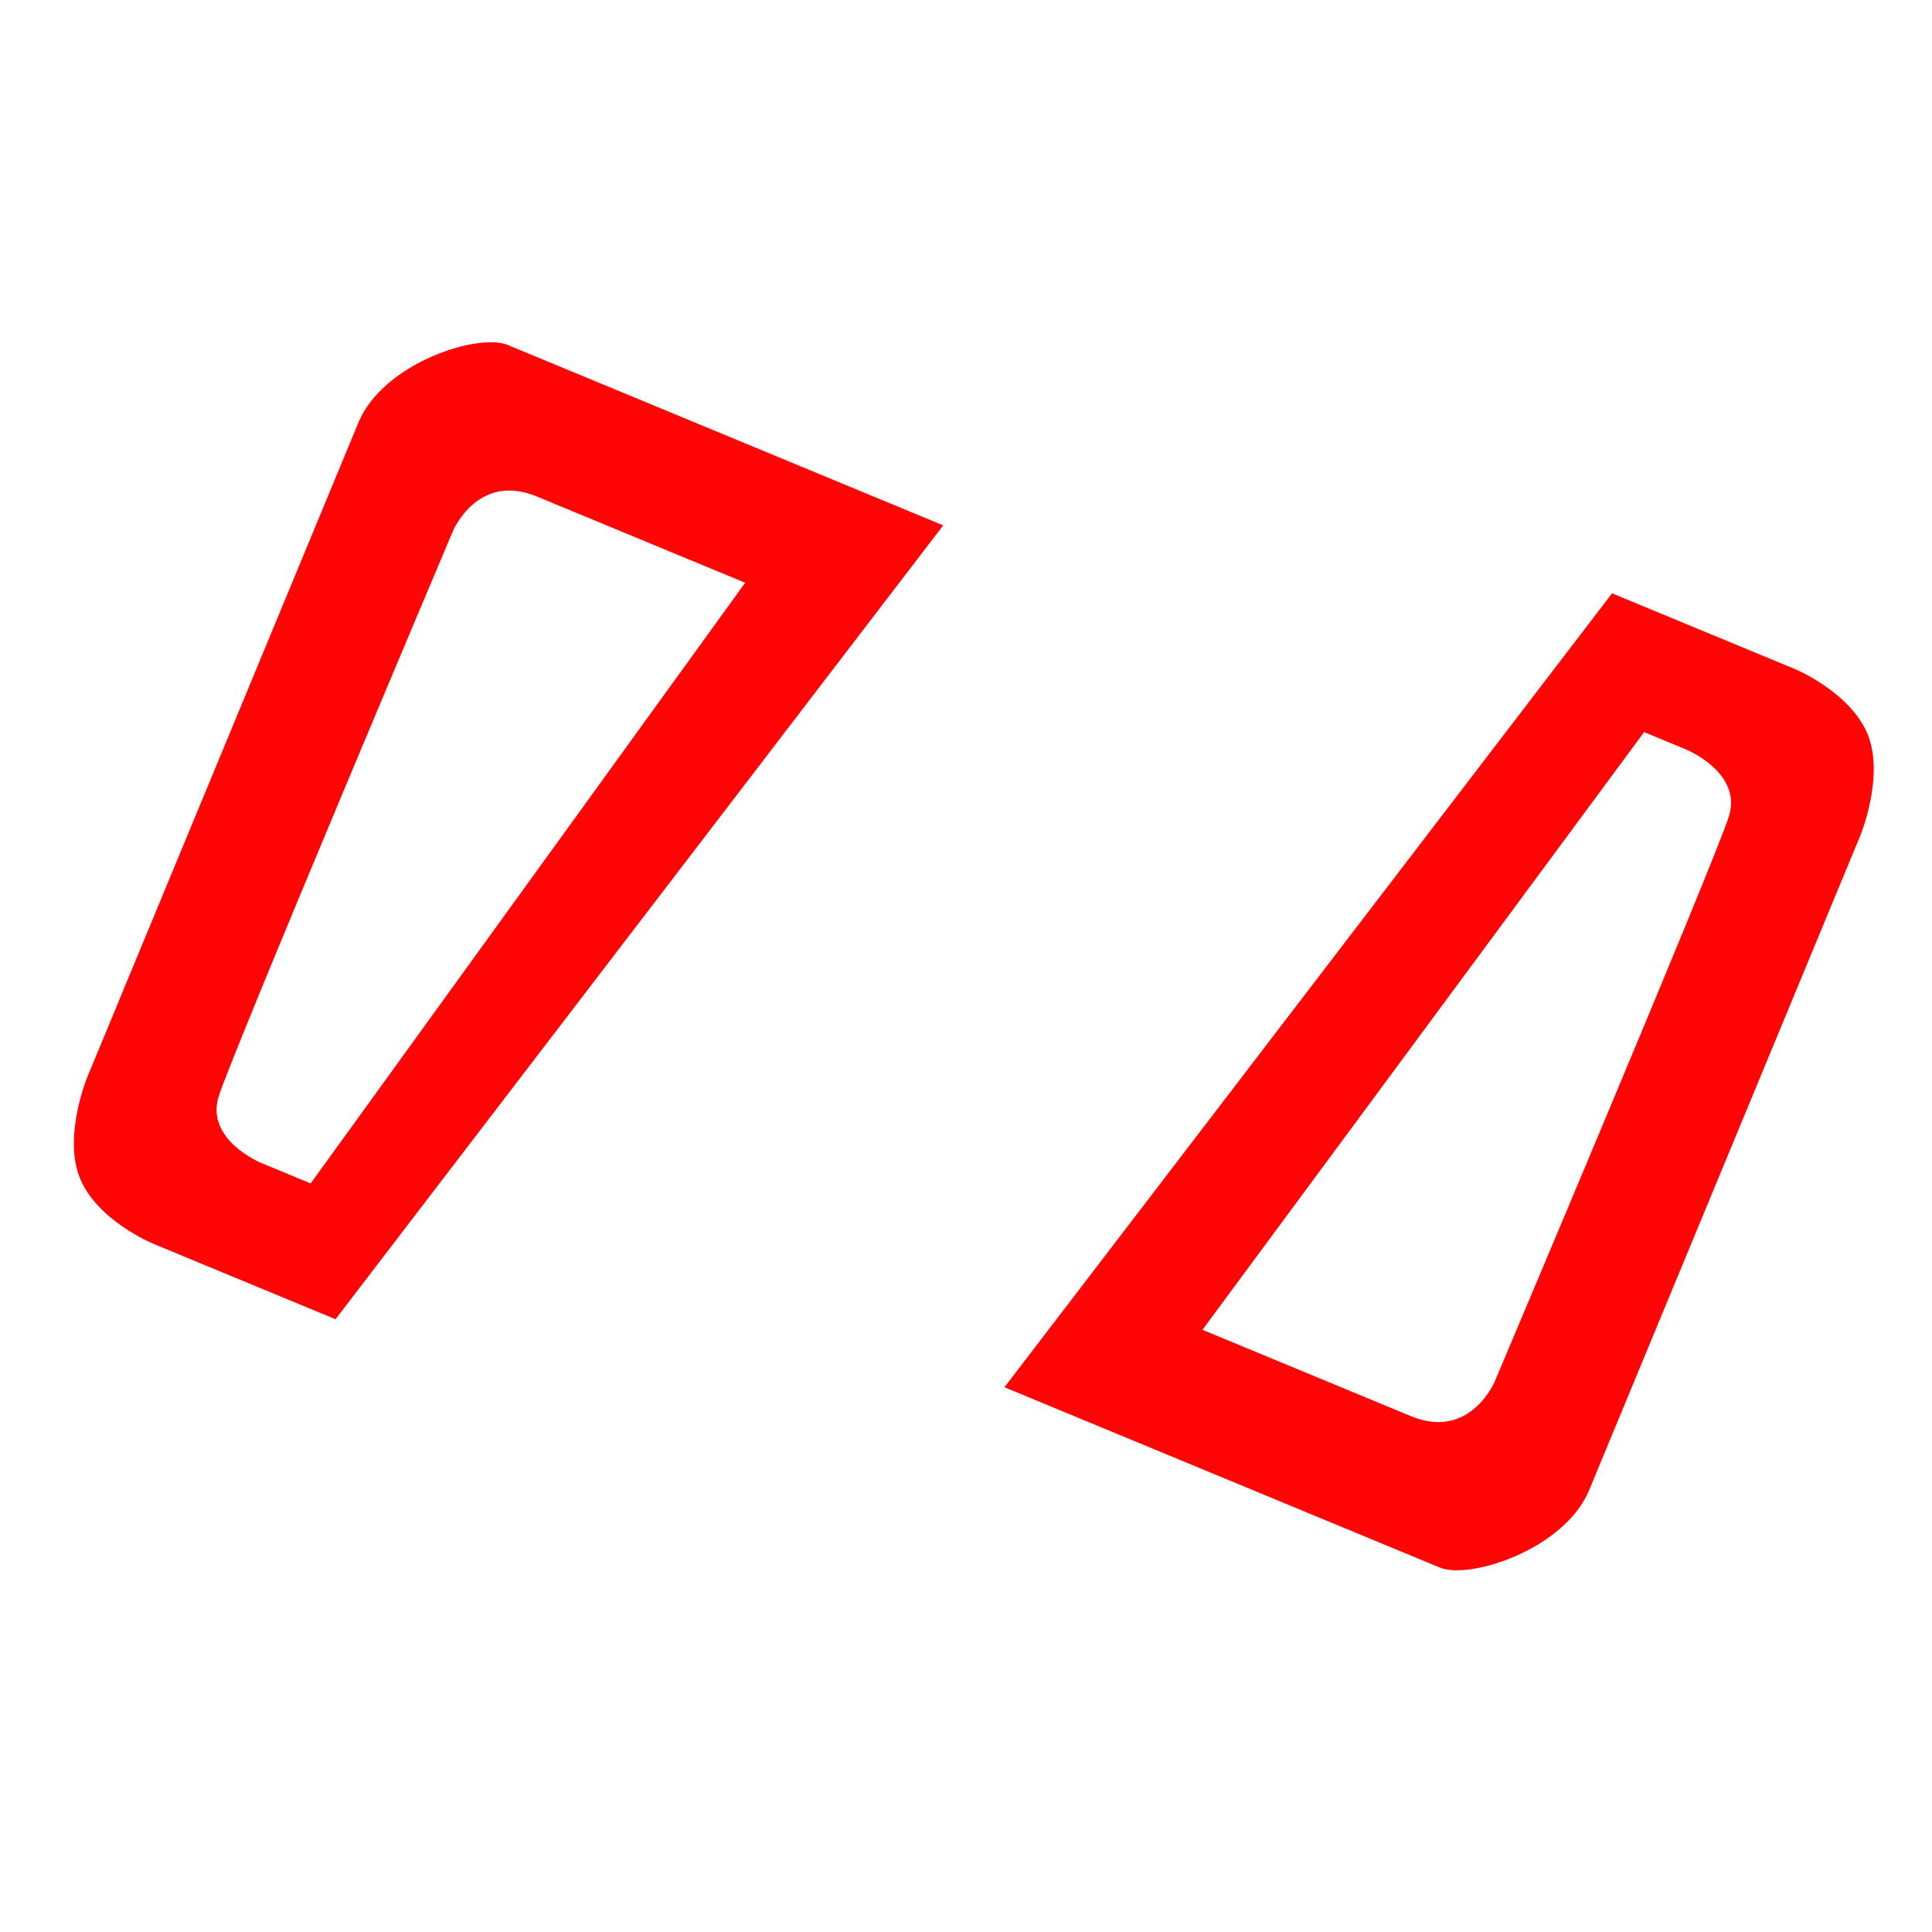
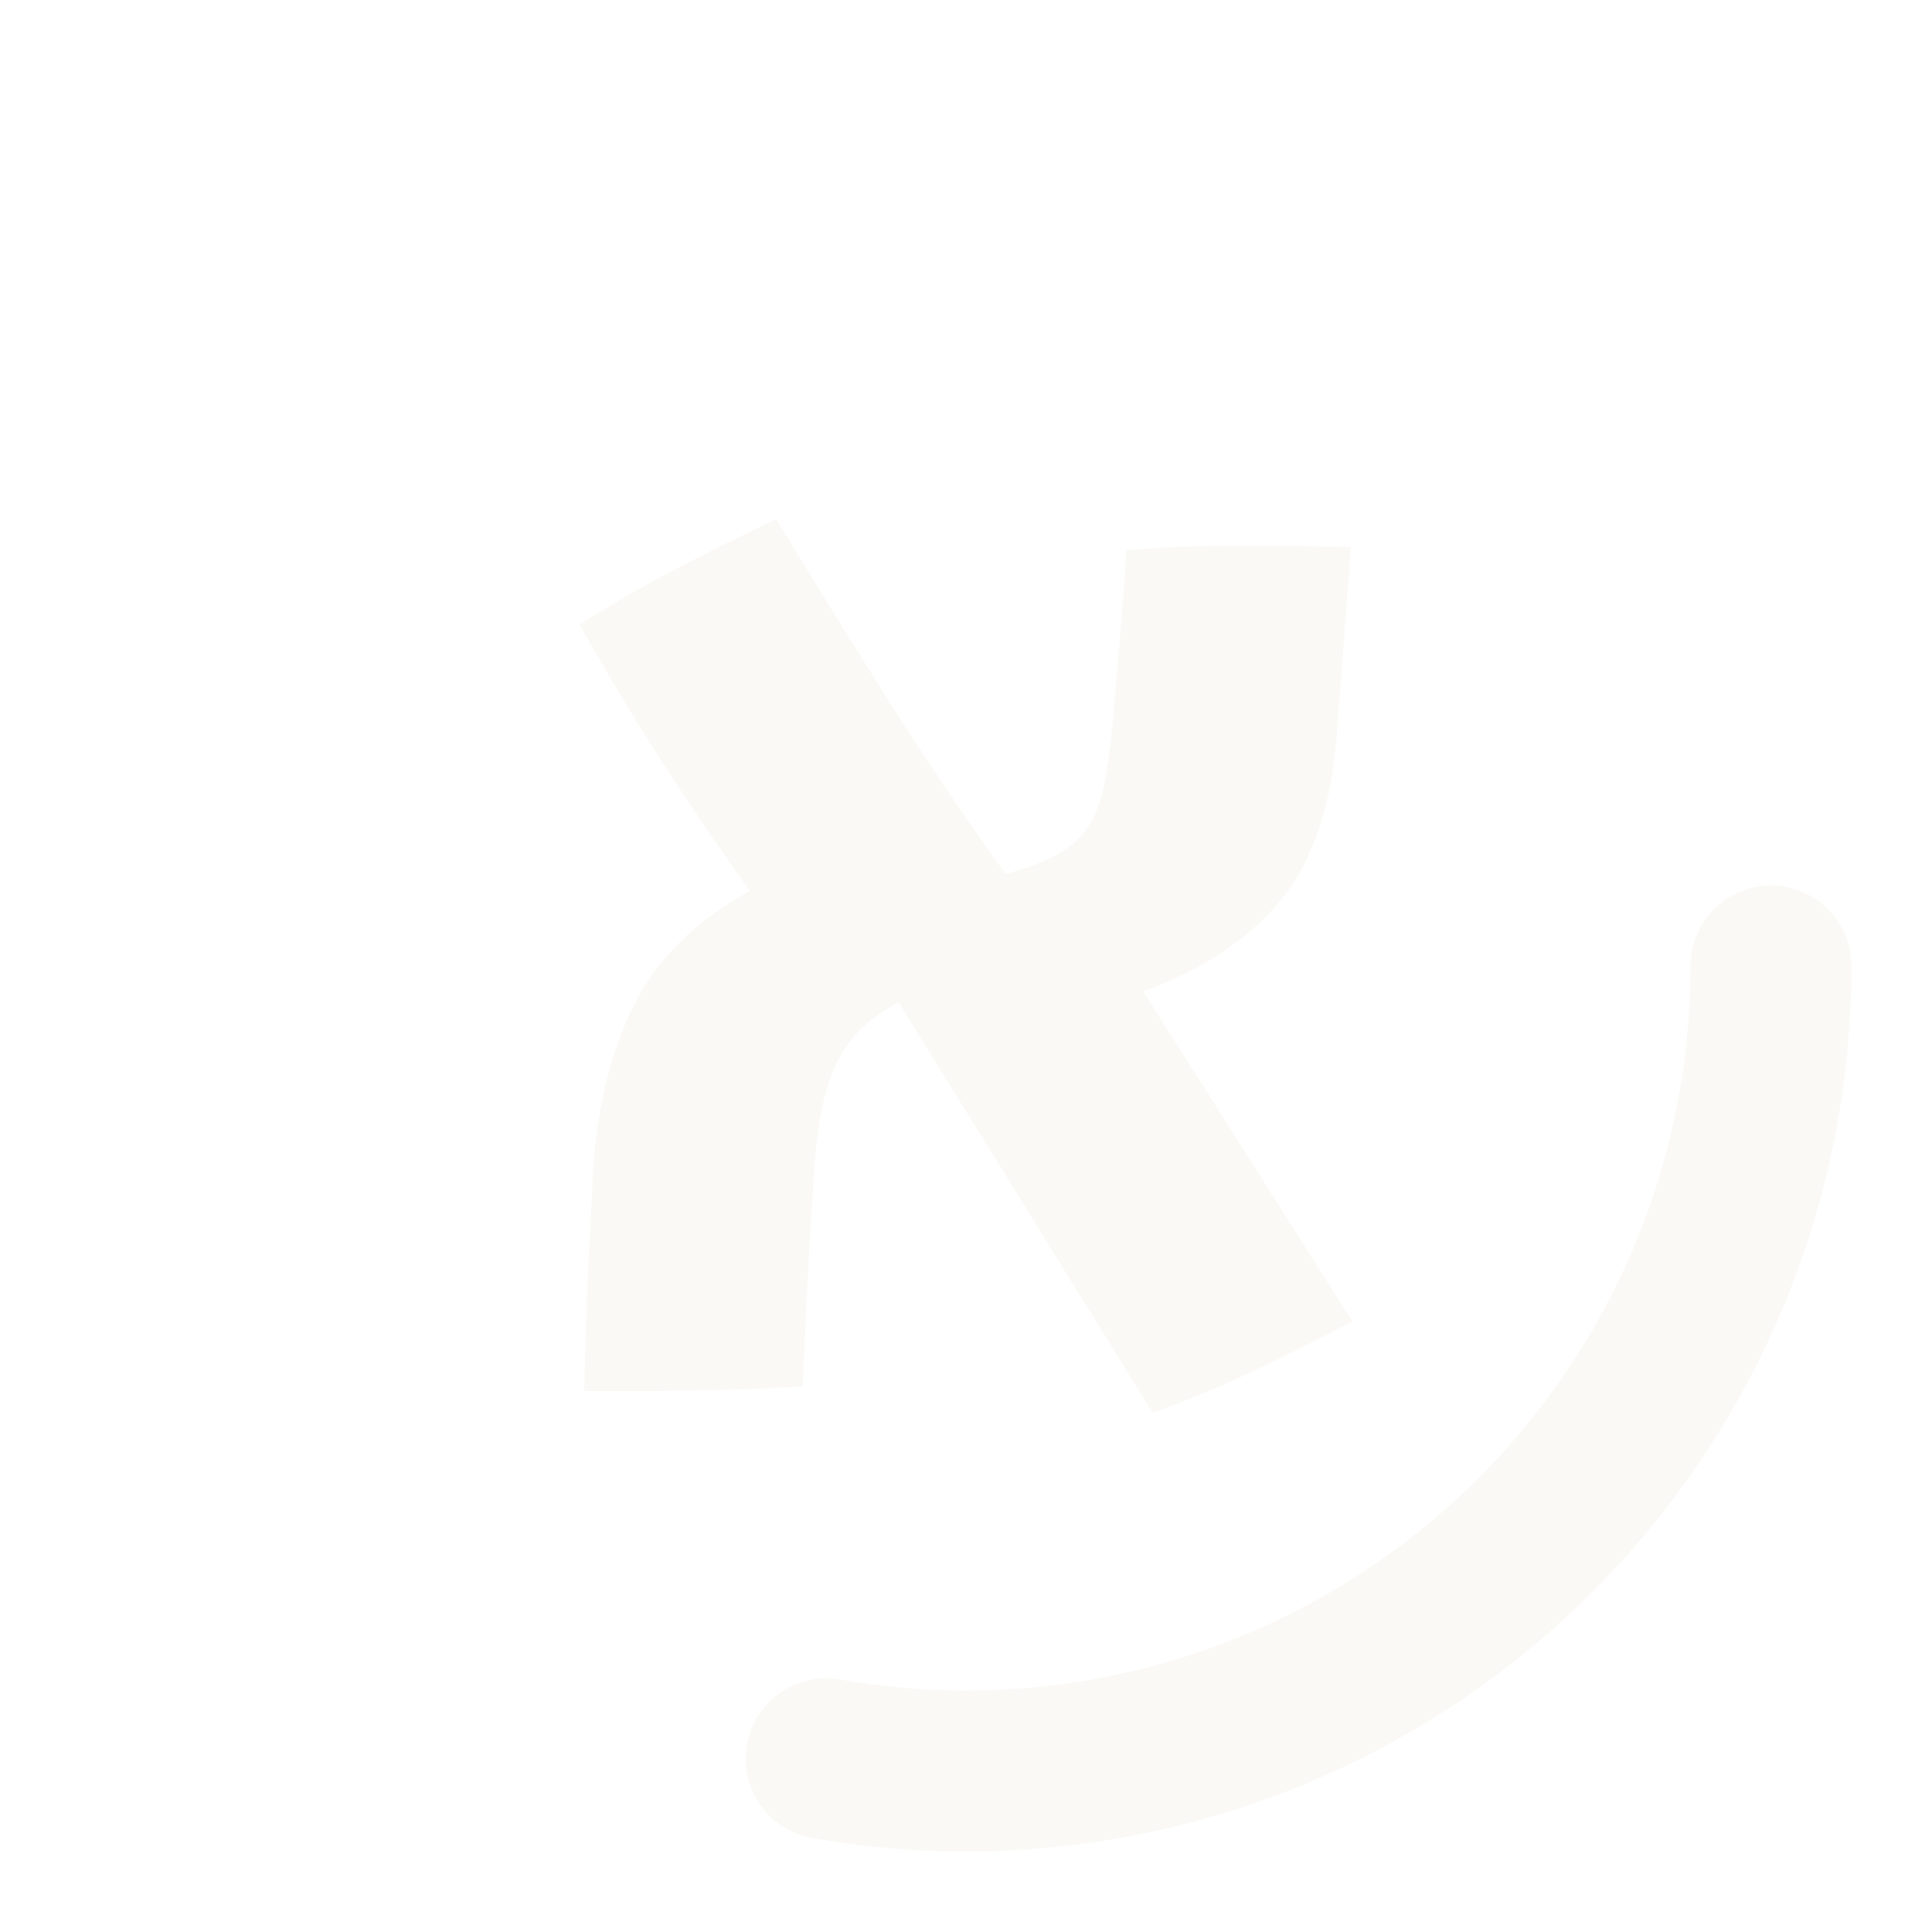
<svg xmlns="http://www.w3.org/2000/svg" width="30" height="30" viewBox="0 0 30 30" fill="none">
-   <path fill-rule="evenodd" clip-rule="evenodd" d="M5.566 6.561C5.948 5.638 7.423 5.166 7.883 5.356L14.646 8.158L5.21 20.485L2.373 19.31C2.373 19.31 1.515 18.955 1.244 18.301C0.973 17.648 1.356 16.724 1.356 16.724L5.566 6.561ZM11.571 9.049C11.571 9.049 9.261 8.092 8.337 7.71C7.413 7.327 7.031 8.251 7.031 8.251C7.031 8.251 3.602 16.357 3.395 17.028C3.188 17.699 4.051 18.056 4.051 18.056L4.824 18.376L11.571 9.049Z" fill="#FF0505" />
-   <path fill-rule="evenodd" clip-rule="evenodd" d="M24.677 23.137C24.294 24.061 22.819 24.532 22.36 24.342L15.597 21.541L25.032 9.213L27.87 10.388C27.87 10.388 28.728 10.744 28.999 11.397C29.269 12.05 28.887 12.974 28.887 12.974L24.677 23.137ZM18.672 20.649C18.672 20.649 20.982 21.606 21.906 21.989C22.829 22.372 23.212 21.448 23.212 21.448C23.212 21.448 26.641 13.342 26.848 12.671C27.055 12 26.191 11.642 26.191 11.642L25.53 11.368L18.672 20.649Z" fill="#FF0505" />
+   <path d="M17.898 21.938 13.954 15.565Q13.353 15.878 13.064 16.371Q12.776 16.864 12.679 17.754Q12.631 18.259 12.571 19.341Q12.511 20.423 12.463 21.529Q11.212 21.601 9.914 21.601H9.072Q9.096 20.399 9.144 19.461Q9.192 18.523 9.216 18.066Q9.337 16.575 9.878 15.541Q10.419 14.507 11.645 13.834Q10.9 12.8 10.238 11.766Q9.577 10.731 9 9.697Q9.721 9.24 10.479 8.844Q11.236 8.447 12.054 8.062Q12.872 9.409 13.749 10.804Q14.627 12.198 15.613 13.569Q16.383 13.377 16.731 13.04Q17.08 12.703 17.176 12.006Q17.248 11.621 17.297 11.008Q17.345 10.395 17.405 9.721Q17.465 9.048 17.489 8.543Q18.042 8.495 18.595 8.483Q19.148 8.471 19.605 8.471Q20.062 8.471 20.339 8.483Q20.615 8.495 20.976 8.495L20.76 11.381Q20.639 13.04 19.906 13.954Q19.172 14.868 17.754 15.397L21 20.519Q20.182 20.952 19.413 21.313Q18.643 21.673 17.898 21.938Z" fill="#FAF9F6" />
+   <path d="M27.5 15A12.5 12.5 0 0 1 12.829 27.31" stroke="#FAF9F6" stroke-width="2.5" stroke-linecap="round" />
</svg>
